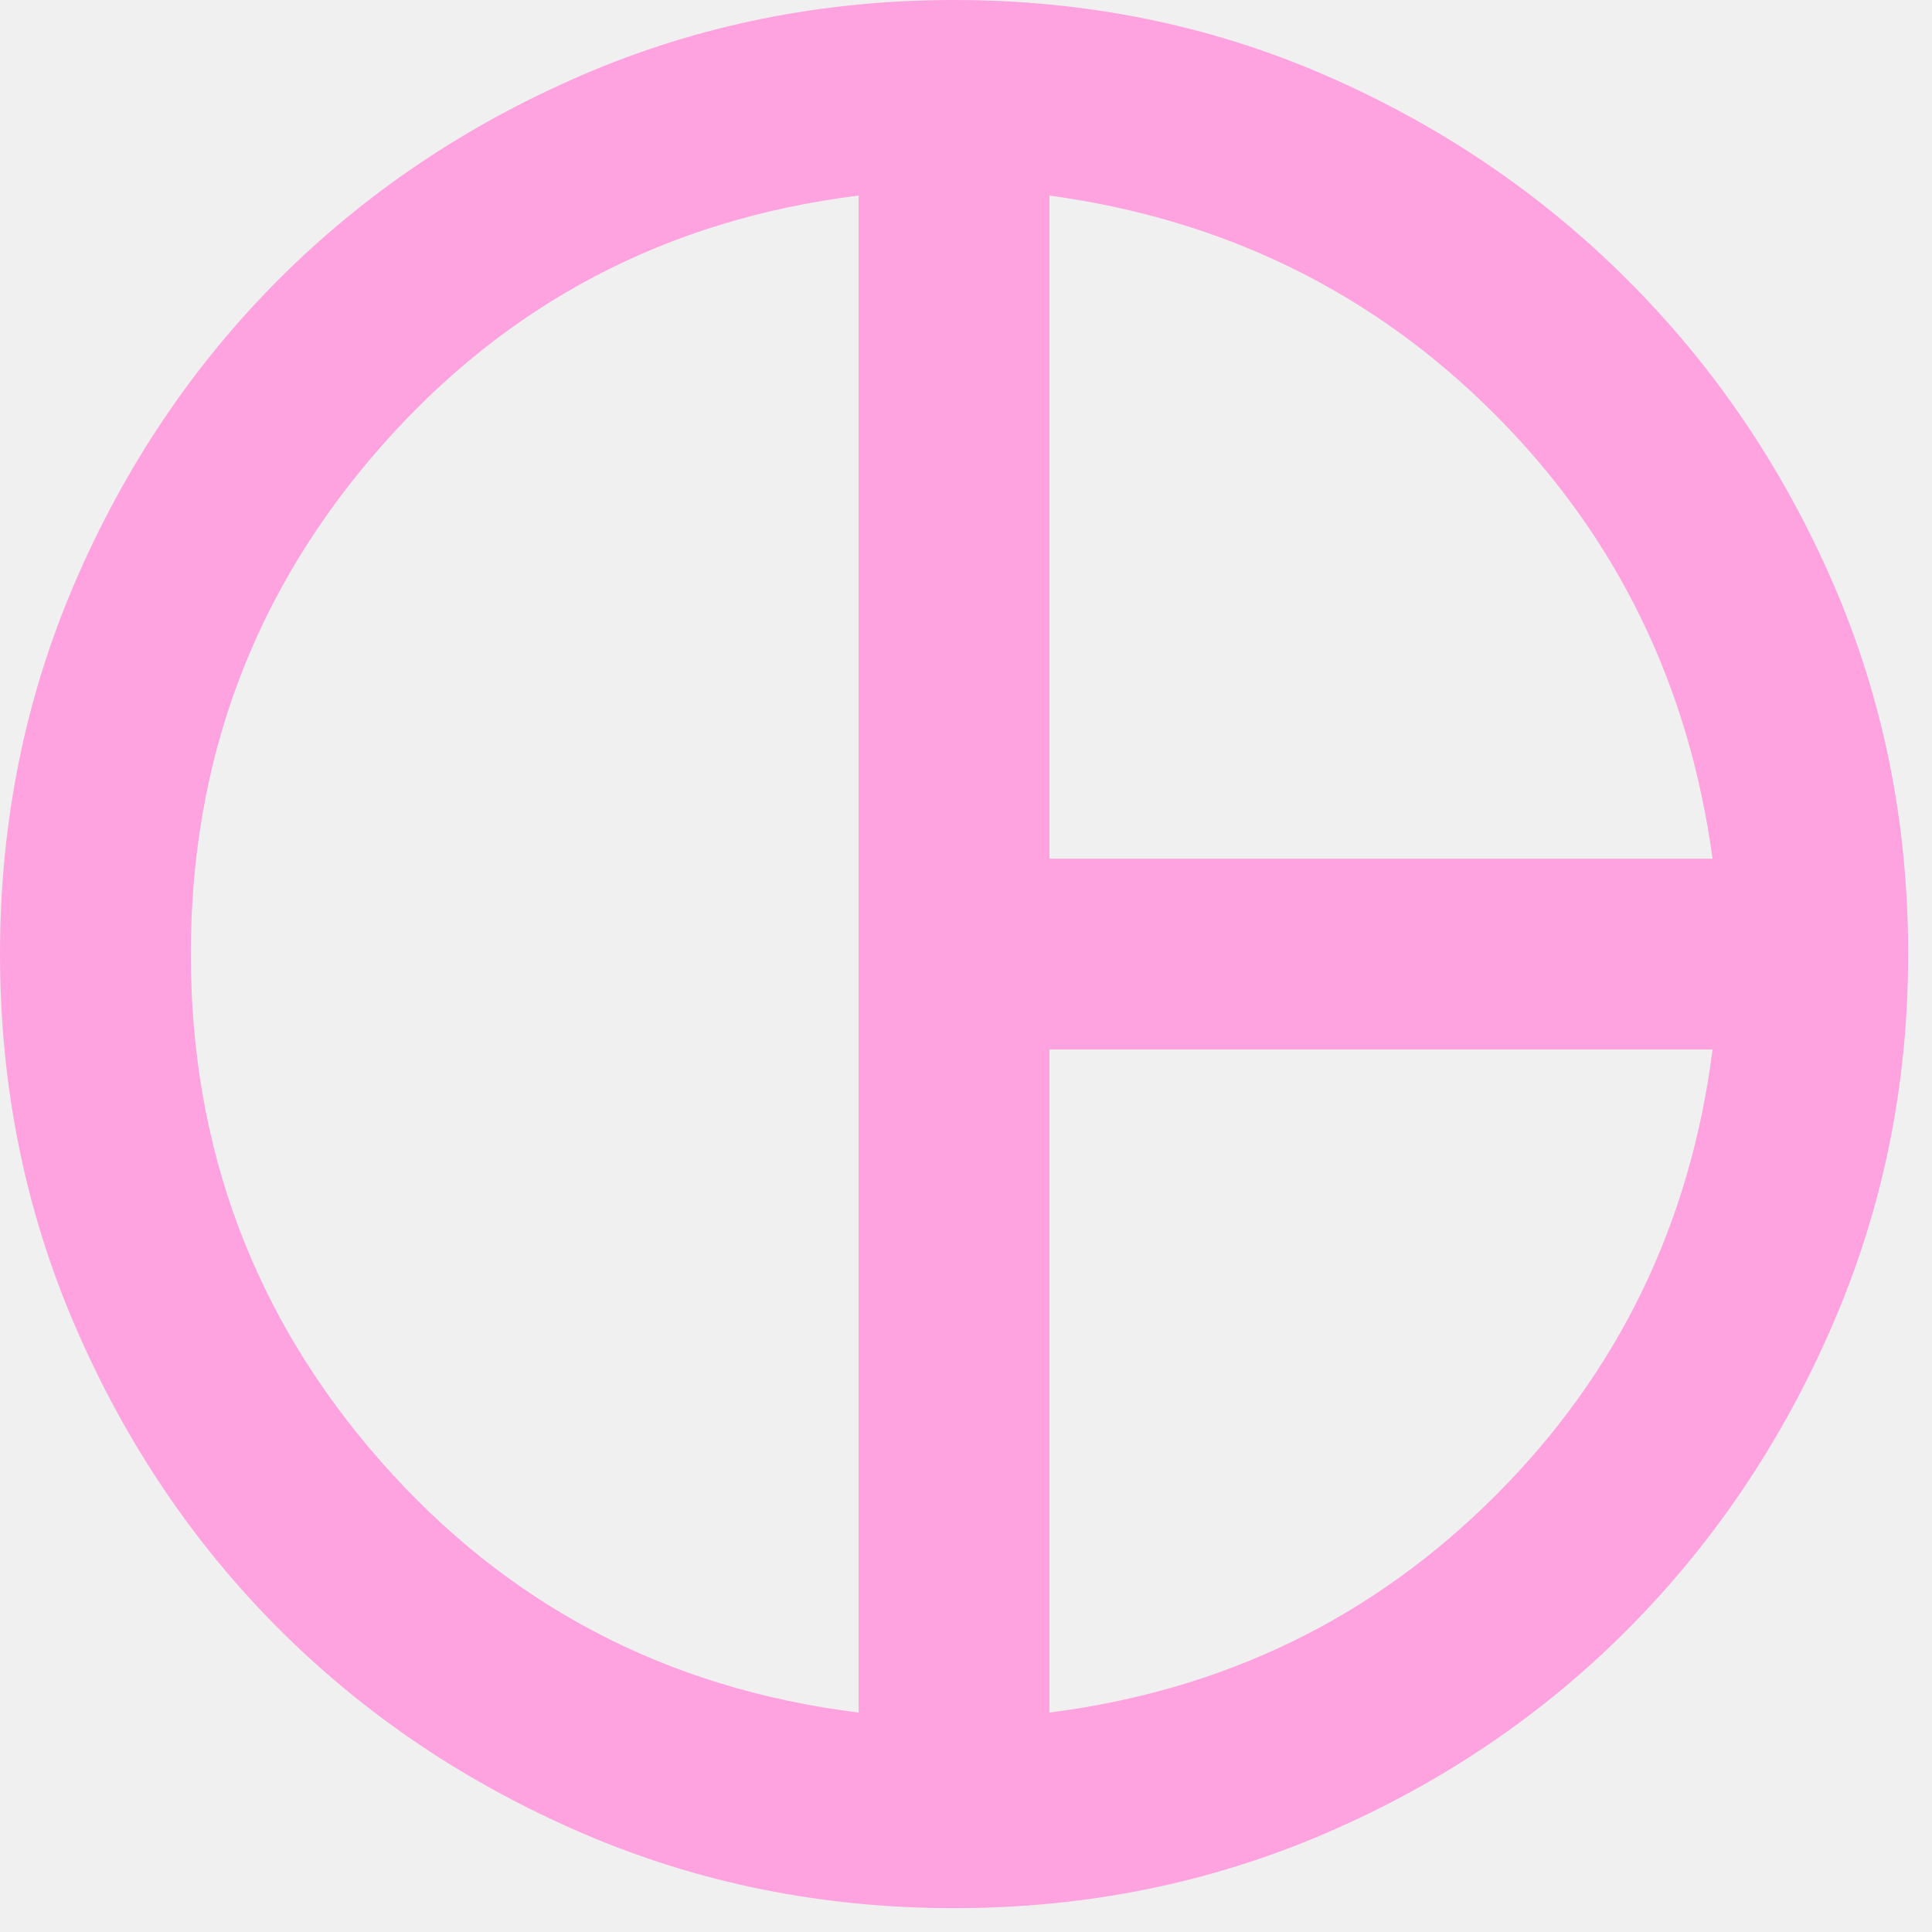
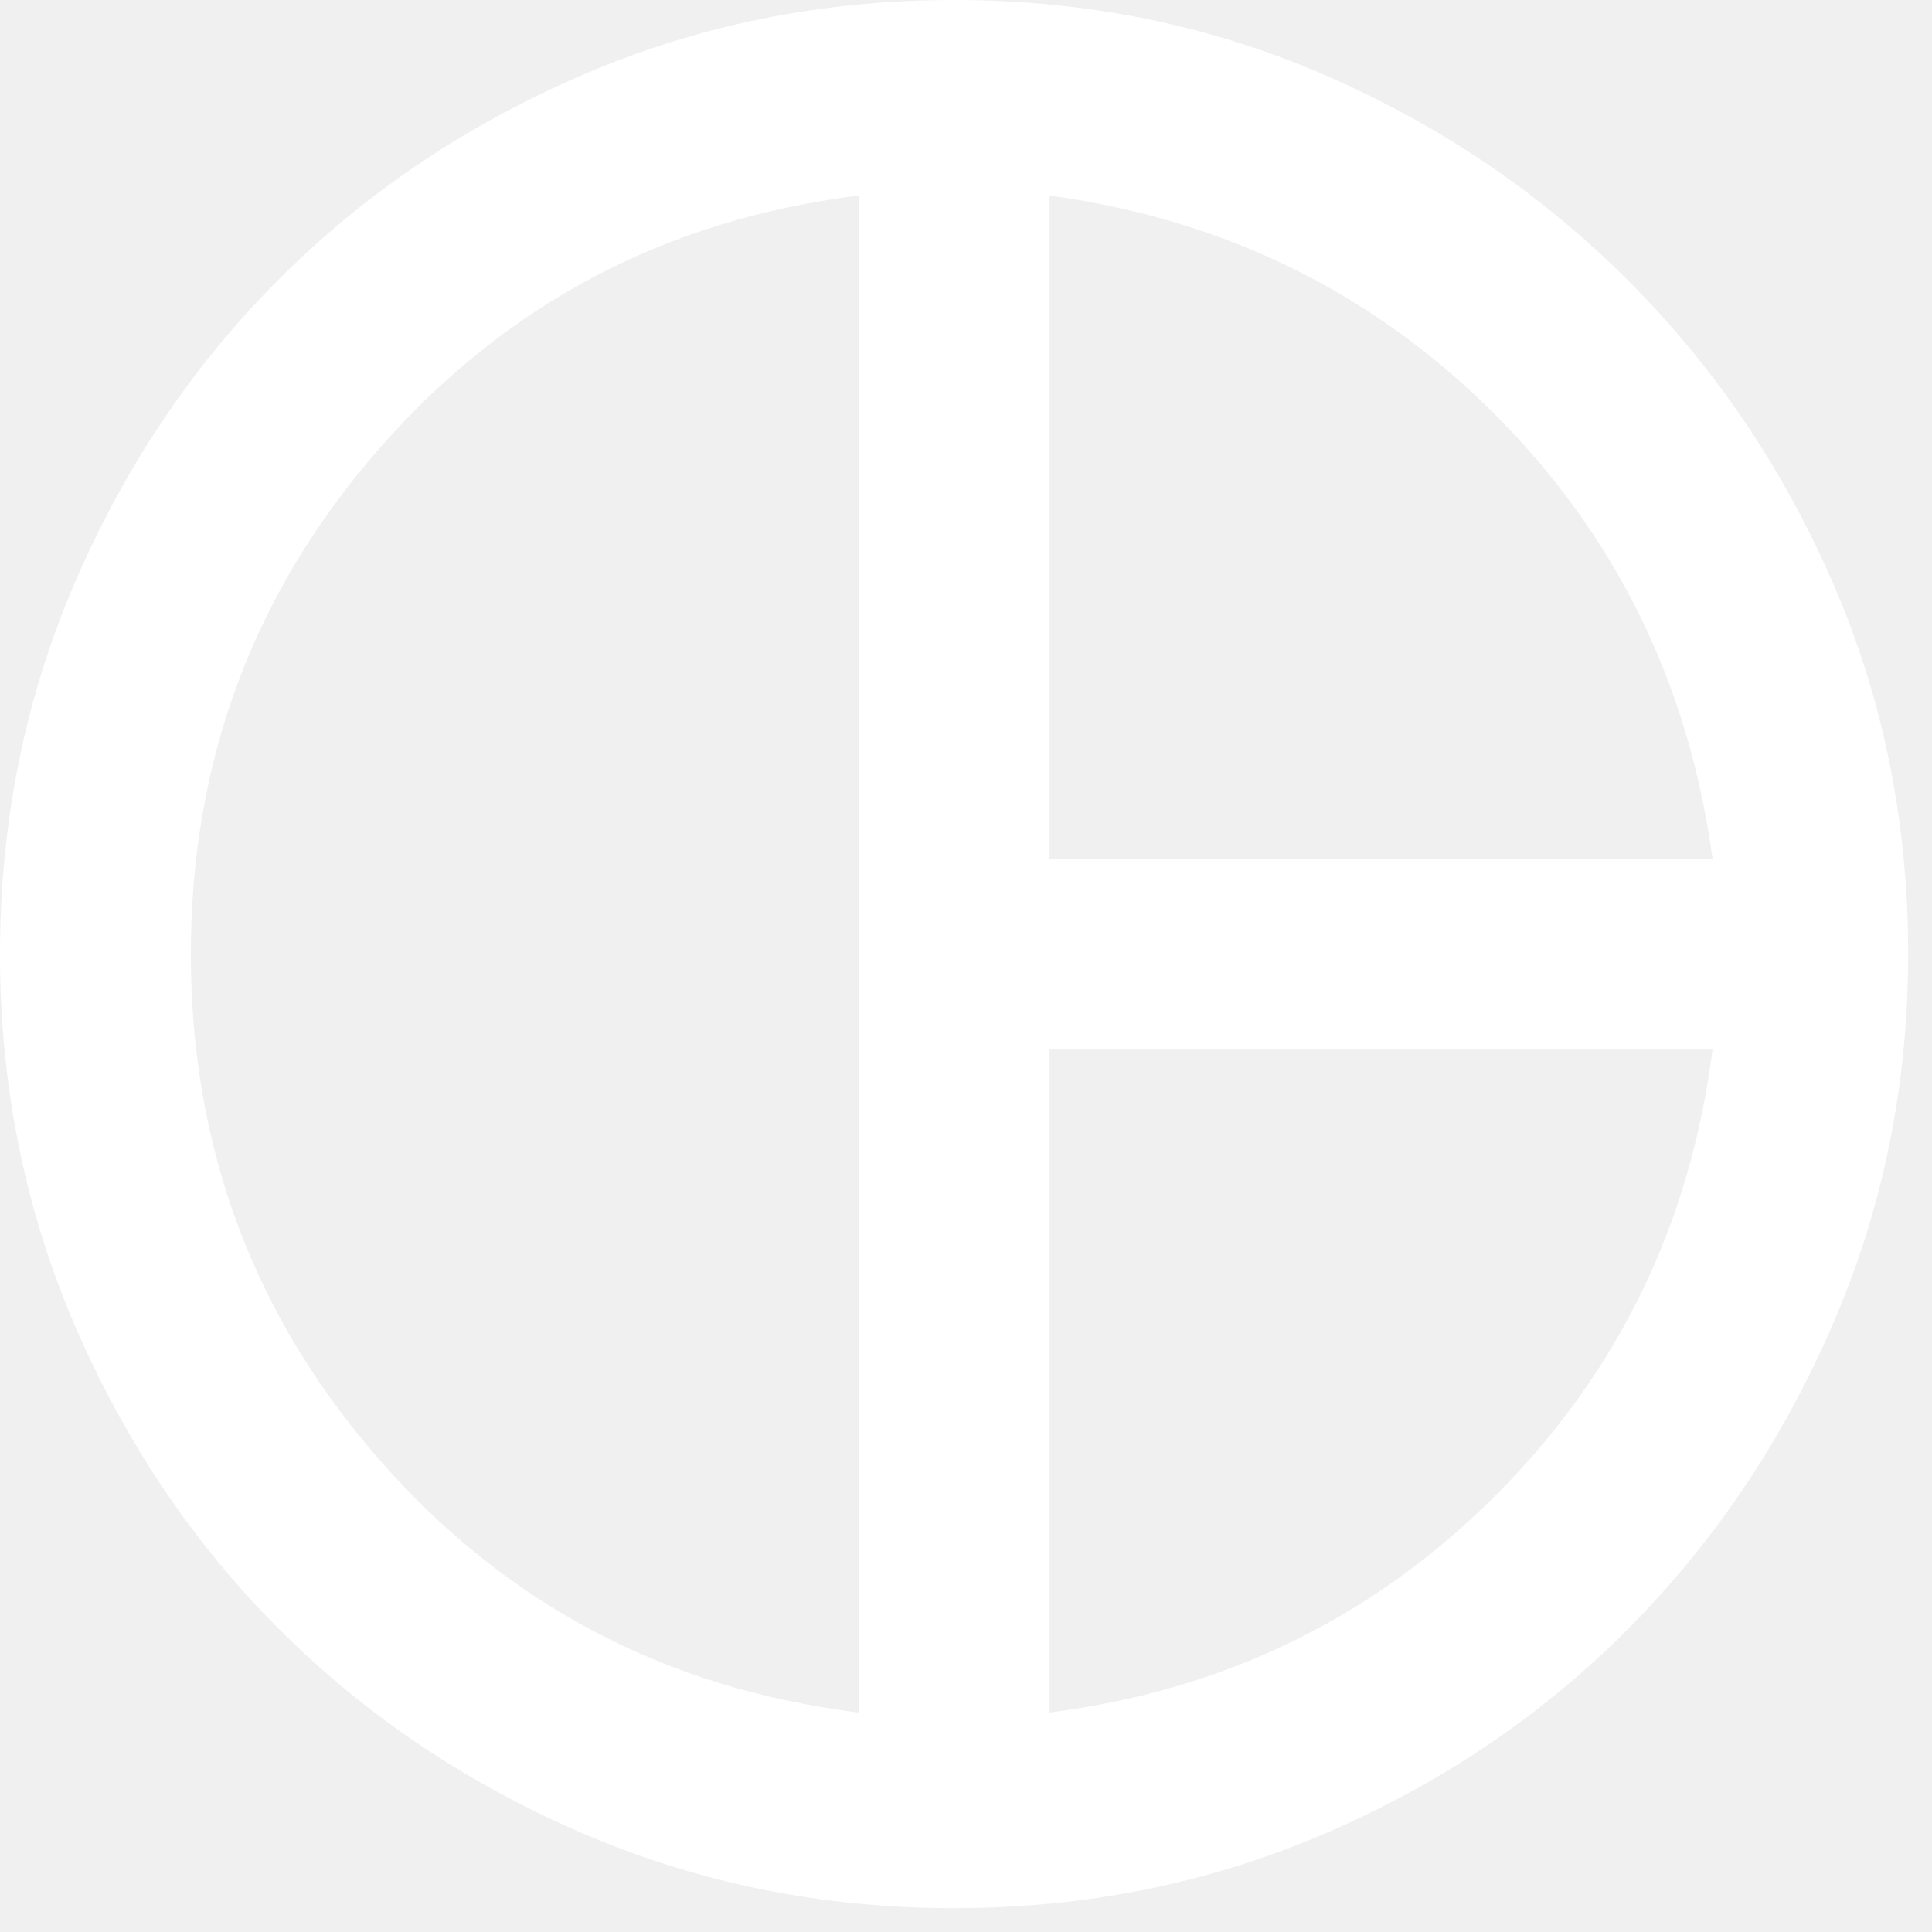
<svg xmlns="http://www.w3.org/2000/svg" width="27" height="27" viewBox="0 0 27 27" fill="none">
-   <path d="M14.667 12H23.933C23.6 9.556 22.583 7.483 20.883 5.783C19.183 4.083 17.111 3.067 14.667 2.733V12ZM12 23.933V2.733C9.311 3.067 7.083 4.239 5.317 6.25C3.55 8.261 2.667 10.622 2.667 13.333C2.667 16.044 3.55 18.406 5.317 20.417C7.083 22.428 9.311 23.6 12 23.933ZM14.667 23.933C17.111 23.622 19.189 22.611 20.9 20.9C22.611 19.189 23.622 17.111 23.933 14.667H14.667V23.933ZM13.333 26.667C11.489 26.667 9.756 26.317 8.133 25.617C6.511 24.917 5.1 23.967 3.9 22.767C2.7 21.567 1.75 20.156 1.05 18.533C0.35 16.911 0 15.178 0 13.333C0 11.489 0.35 9.756 1.05 8.133C1.75 6.511 2.7 5.1 3.9 3.9C5.1 2.7 6.511 1.75 8.133 1.05C9.756 0.35 11.489 0 13.333 0C15.178 0 16.906 0.35 18.517 1.05C20.128 1.75 21.539 2.706 22.75 3.917C23.961 5.128 24.917 6.539 25.617 8.15C26.317 9.761 26.667 11.489 26.667 13.333C26.667 15.156 26.317 16.878 25.617 18.5C24.917 20.122 23.967 21.539 22.767 22.75C21.567 23.961 20.156 24.917 18.533 25.617C16.911 26.317 15.178 26.667 13.333 26.667Z" fill="#FEA3E0" />
+   <path d="M14.667 12H23.933C23.6 9.556 22.583 7.483 20.883 5.783C19.183 4.083 17.111 3.067 14.667 2.733V12ZM12 23.933V2.733C9.311 3.067 7.083 4.239 5.317 6.25C3.55 8.261 2.667 10.622 2.667 13.333C2.667 16.044 3.55 18.406 5.317 20.417C7.083 22.428 9.311 23.6 12 23.933ZM14.667 23.933C17.111 23.622 19.189 22.611 20.9 20.9C22.611 19.189 23.622 17.111 23.933 14.667H14.667V23.933ZM13.333 26.667C11.489 26.667 9.756 26.317 8.133 25.617C6.511 24.917 5.1 23.967 3.9 22.767C2.7 21.567 1.75 20.156 1.05 18.533C0.35 16.911 0 15.178 0 13.333C0 11.489 0.35 9.756 1.05 8.133C1.75 6.511 2.7 5.1 3.9 3.9C5.1 2.7 6.511 1.75 8.133 1.05C9.756 0.35 11.489 0 13.333 0C15.178 0 16.906 0.35 18.517 1.05C20.128 1.75 21.539 2.706 22.75 3.917C23.961 5.128 24.917 6.539 25.617 8.15C26.317 9.761 26.667 11.489 26.667 13.333C26.667 15.156 26.317 16.878 25.617 18.5C24.917 20.122 23.967 21.539 22.767 22.75C21.567 23.961 20.156 24.917 18.533 25.617C16.911 26.317 15.178 26.667 13.333 26.667Z" fill="white" />
</svg>
